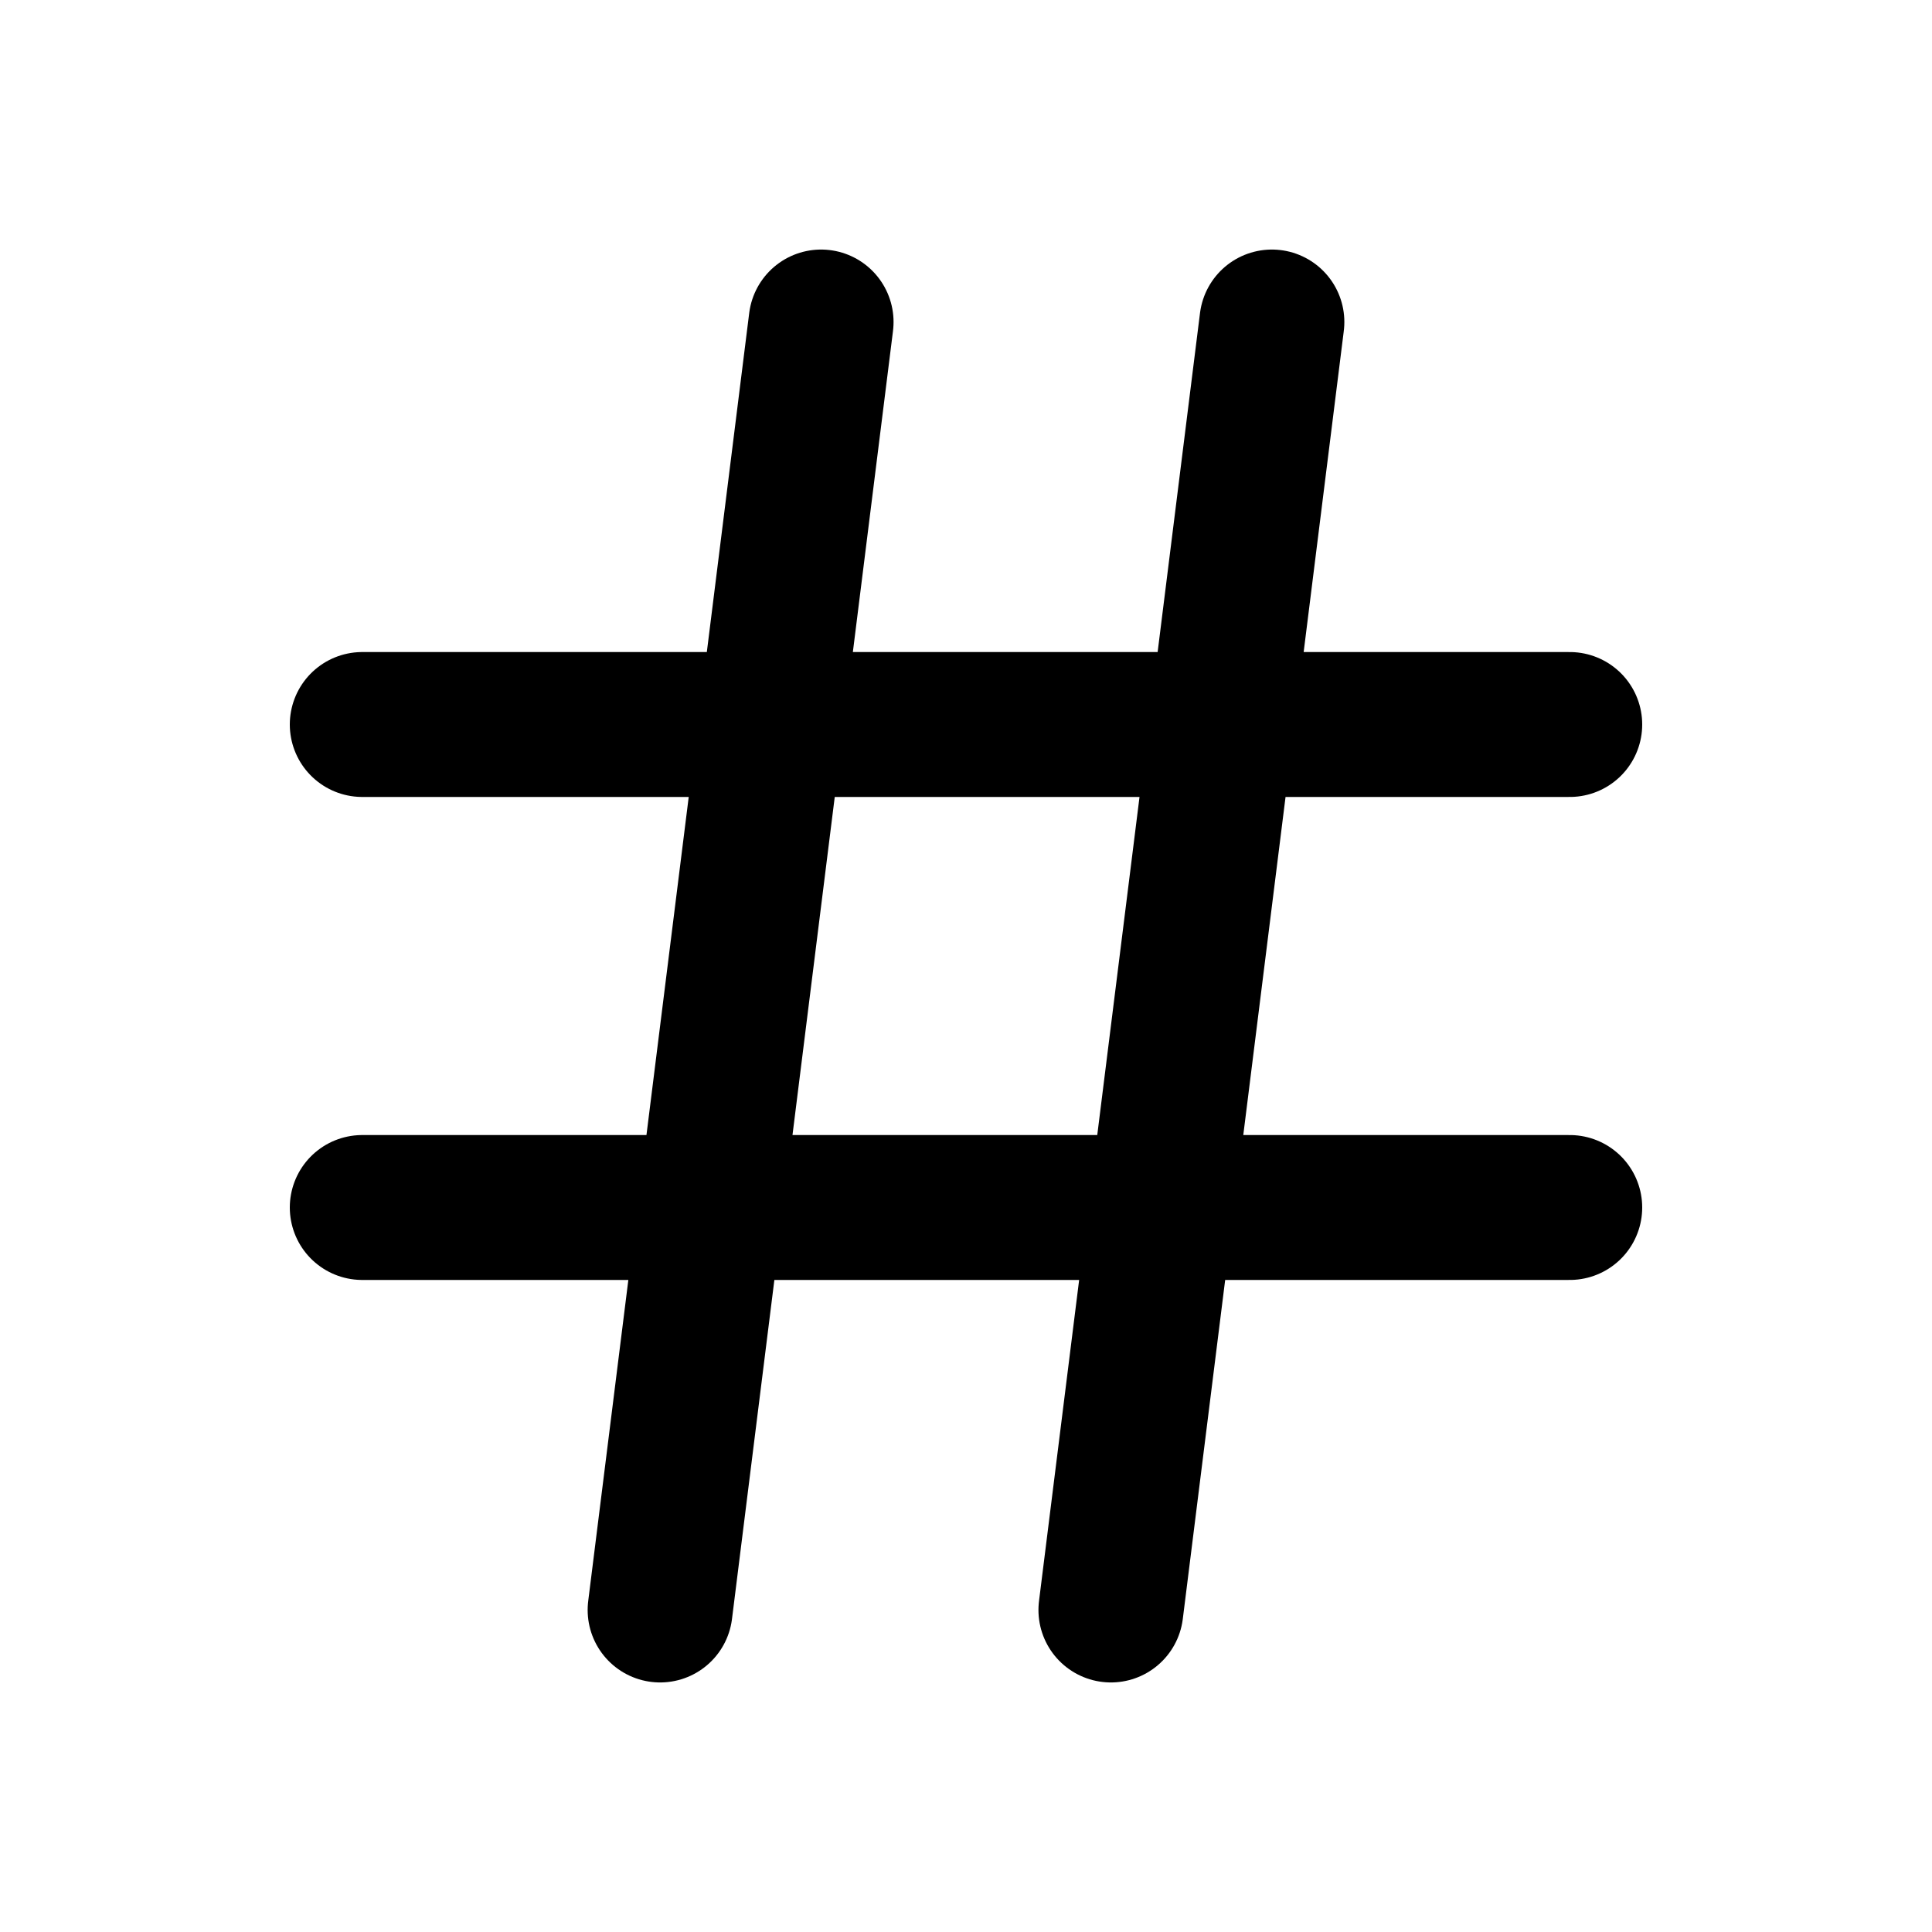
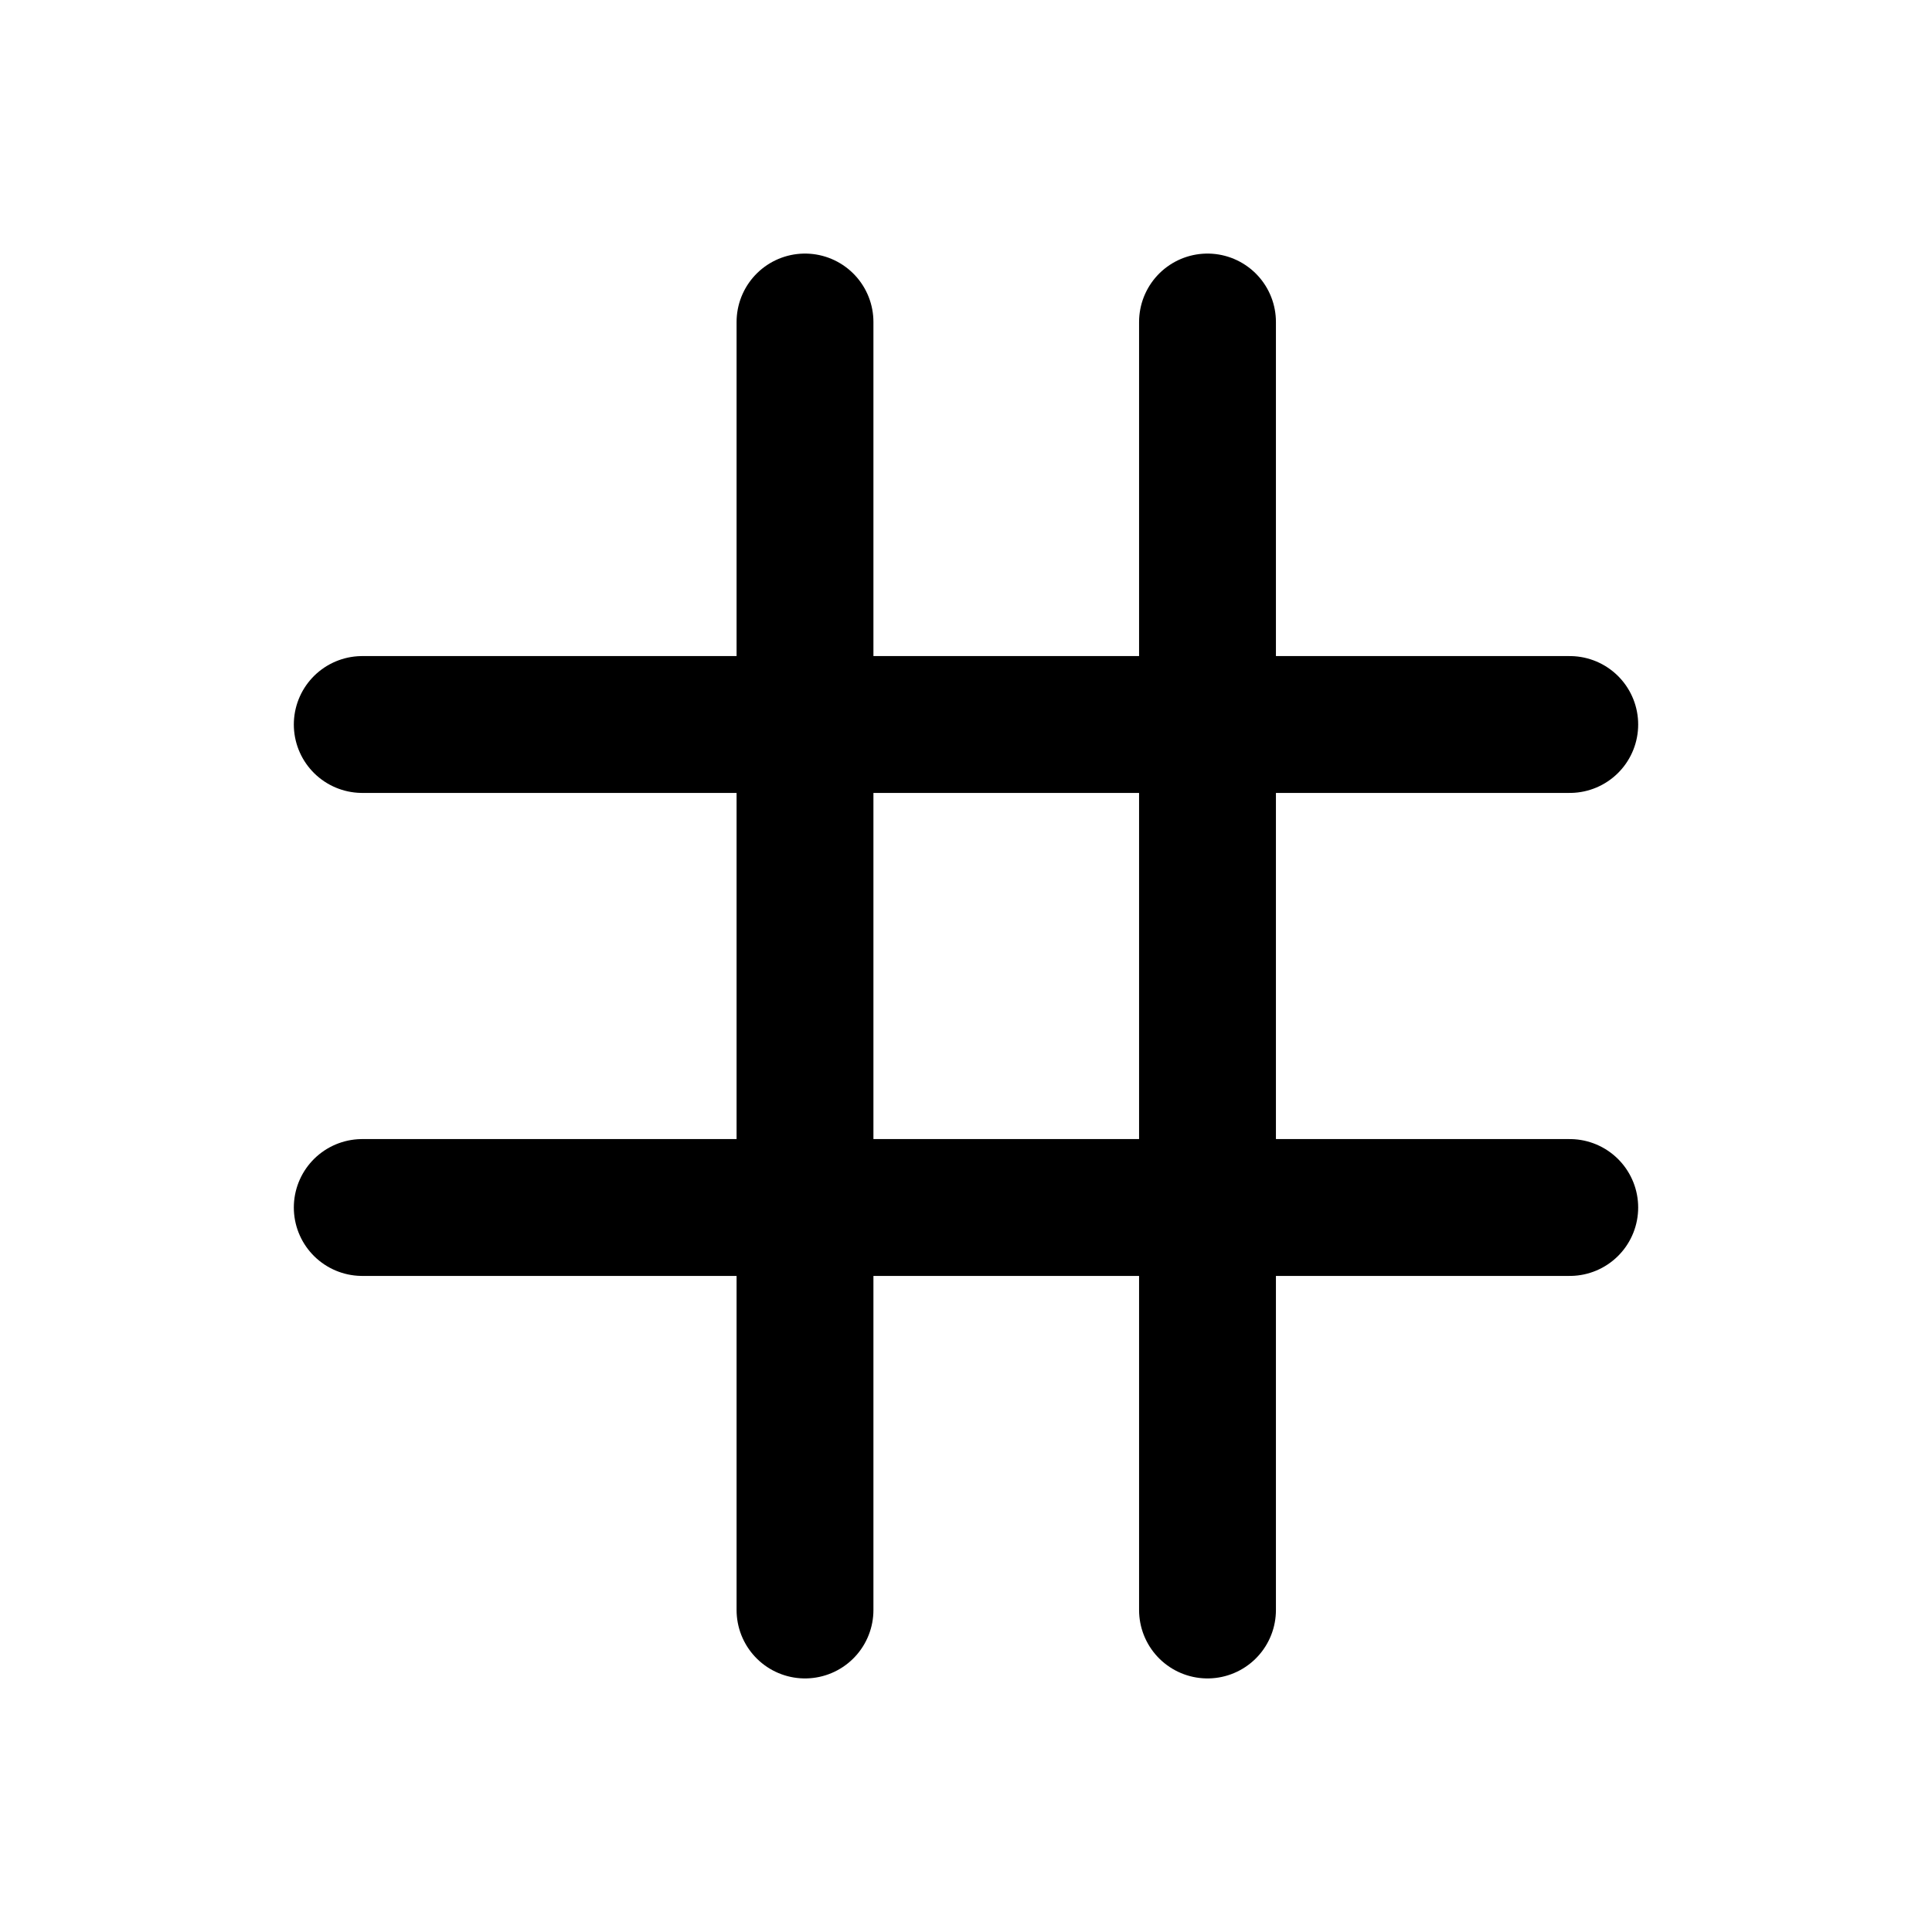
- <svg xmlns="http://www.w3.org/2000/svg" width="24" height="24" viewBox="0 0 24 24" fill="none" stroke="currentColor" stroke-width="1.8" stroke-linecap="round" stroke-linejoin="round">
-   <path d="M4.5 9h15M4.5 15h15M10.2 4 8.2 20M15.8 4l-2 16" />
+ <svg xmlns="http://www.w3.org/2000/svg" width="24" height="24" viewBox="0 0 24 24" fill="none" stroke="currentColor" stroke-width="1.7" stroke-linecap="round" stroke-linejoin="round">
+   <path d="M4.5 9h15M4.5 15h15M10 4v16M15 4v16" />
</svg>
